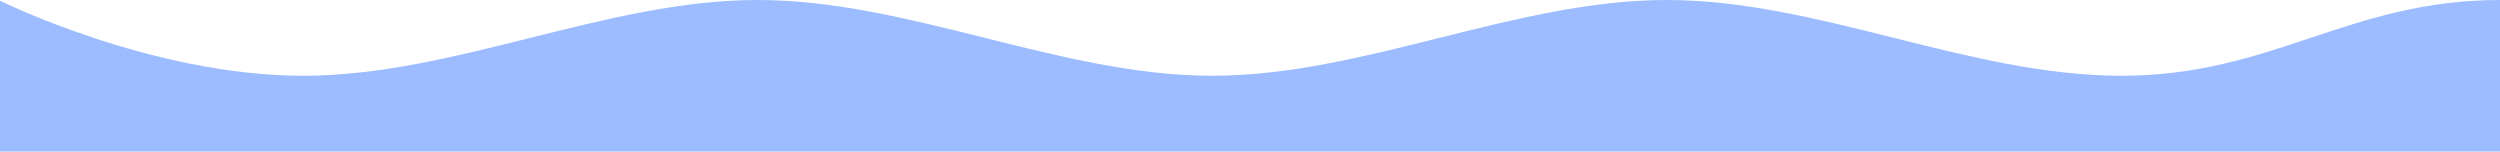
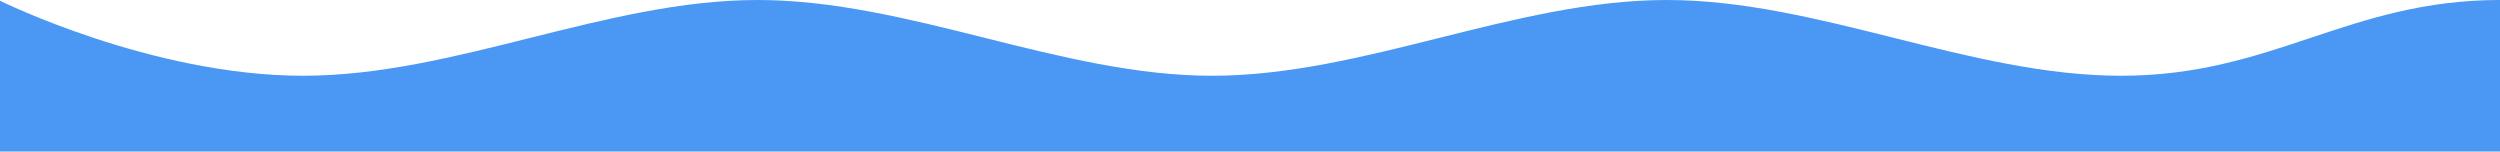
- <svg xmlns="http://www.w3.org/2000/svg" viewBox="0 0 2376 144">
-   <defs>
-     <style>.cls-1{fill:#9cbcff;}</style>
-   </defs>
-   <g id="Calque_2" data-name="Calque 2">
-     <g id="Calque_1-2" data-name="Calque 1">
-       <path class="cls-1" d="M0,.67S144,72,288,72,576,0,720,0s288,72,432,72S1440,0,1584,0s288,72,432,72S2232,0,2376,0V144H0Z" />
+ <svg xmlns="http://www.w3.org/2000/svg" version="1.1" id="Calque_1" x="0px" y="0px" viewBox="0 0 2376 144" style="enable-background:new 0 0 2376 144;" xml:space="preserve">
+   <style type="text/css">
+ 	.st0{fill:#4A97F4;}
+ </style>
+   <g>
+     <g id="Calque_1-2">
+       <path class="st0" d="M0,0.7C0,0.7,144,72,288,72S576,0,720,0s288,72,432,72s288-72,432-72s288,72,432,72s216-72,360-72v144H0V0.7z    " />
    </g>
  </g>
</svg>
